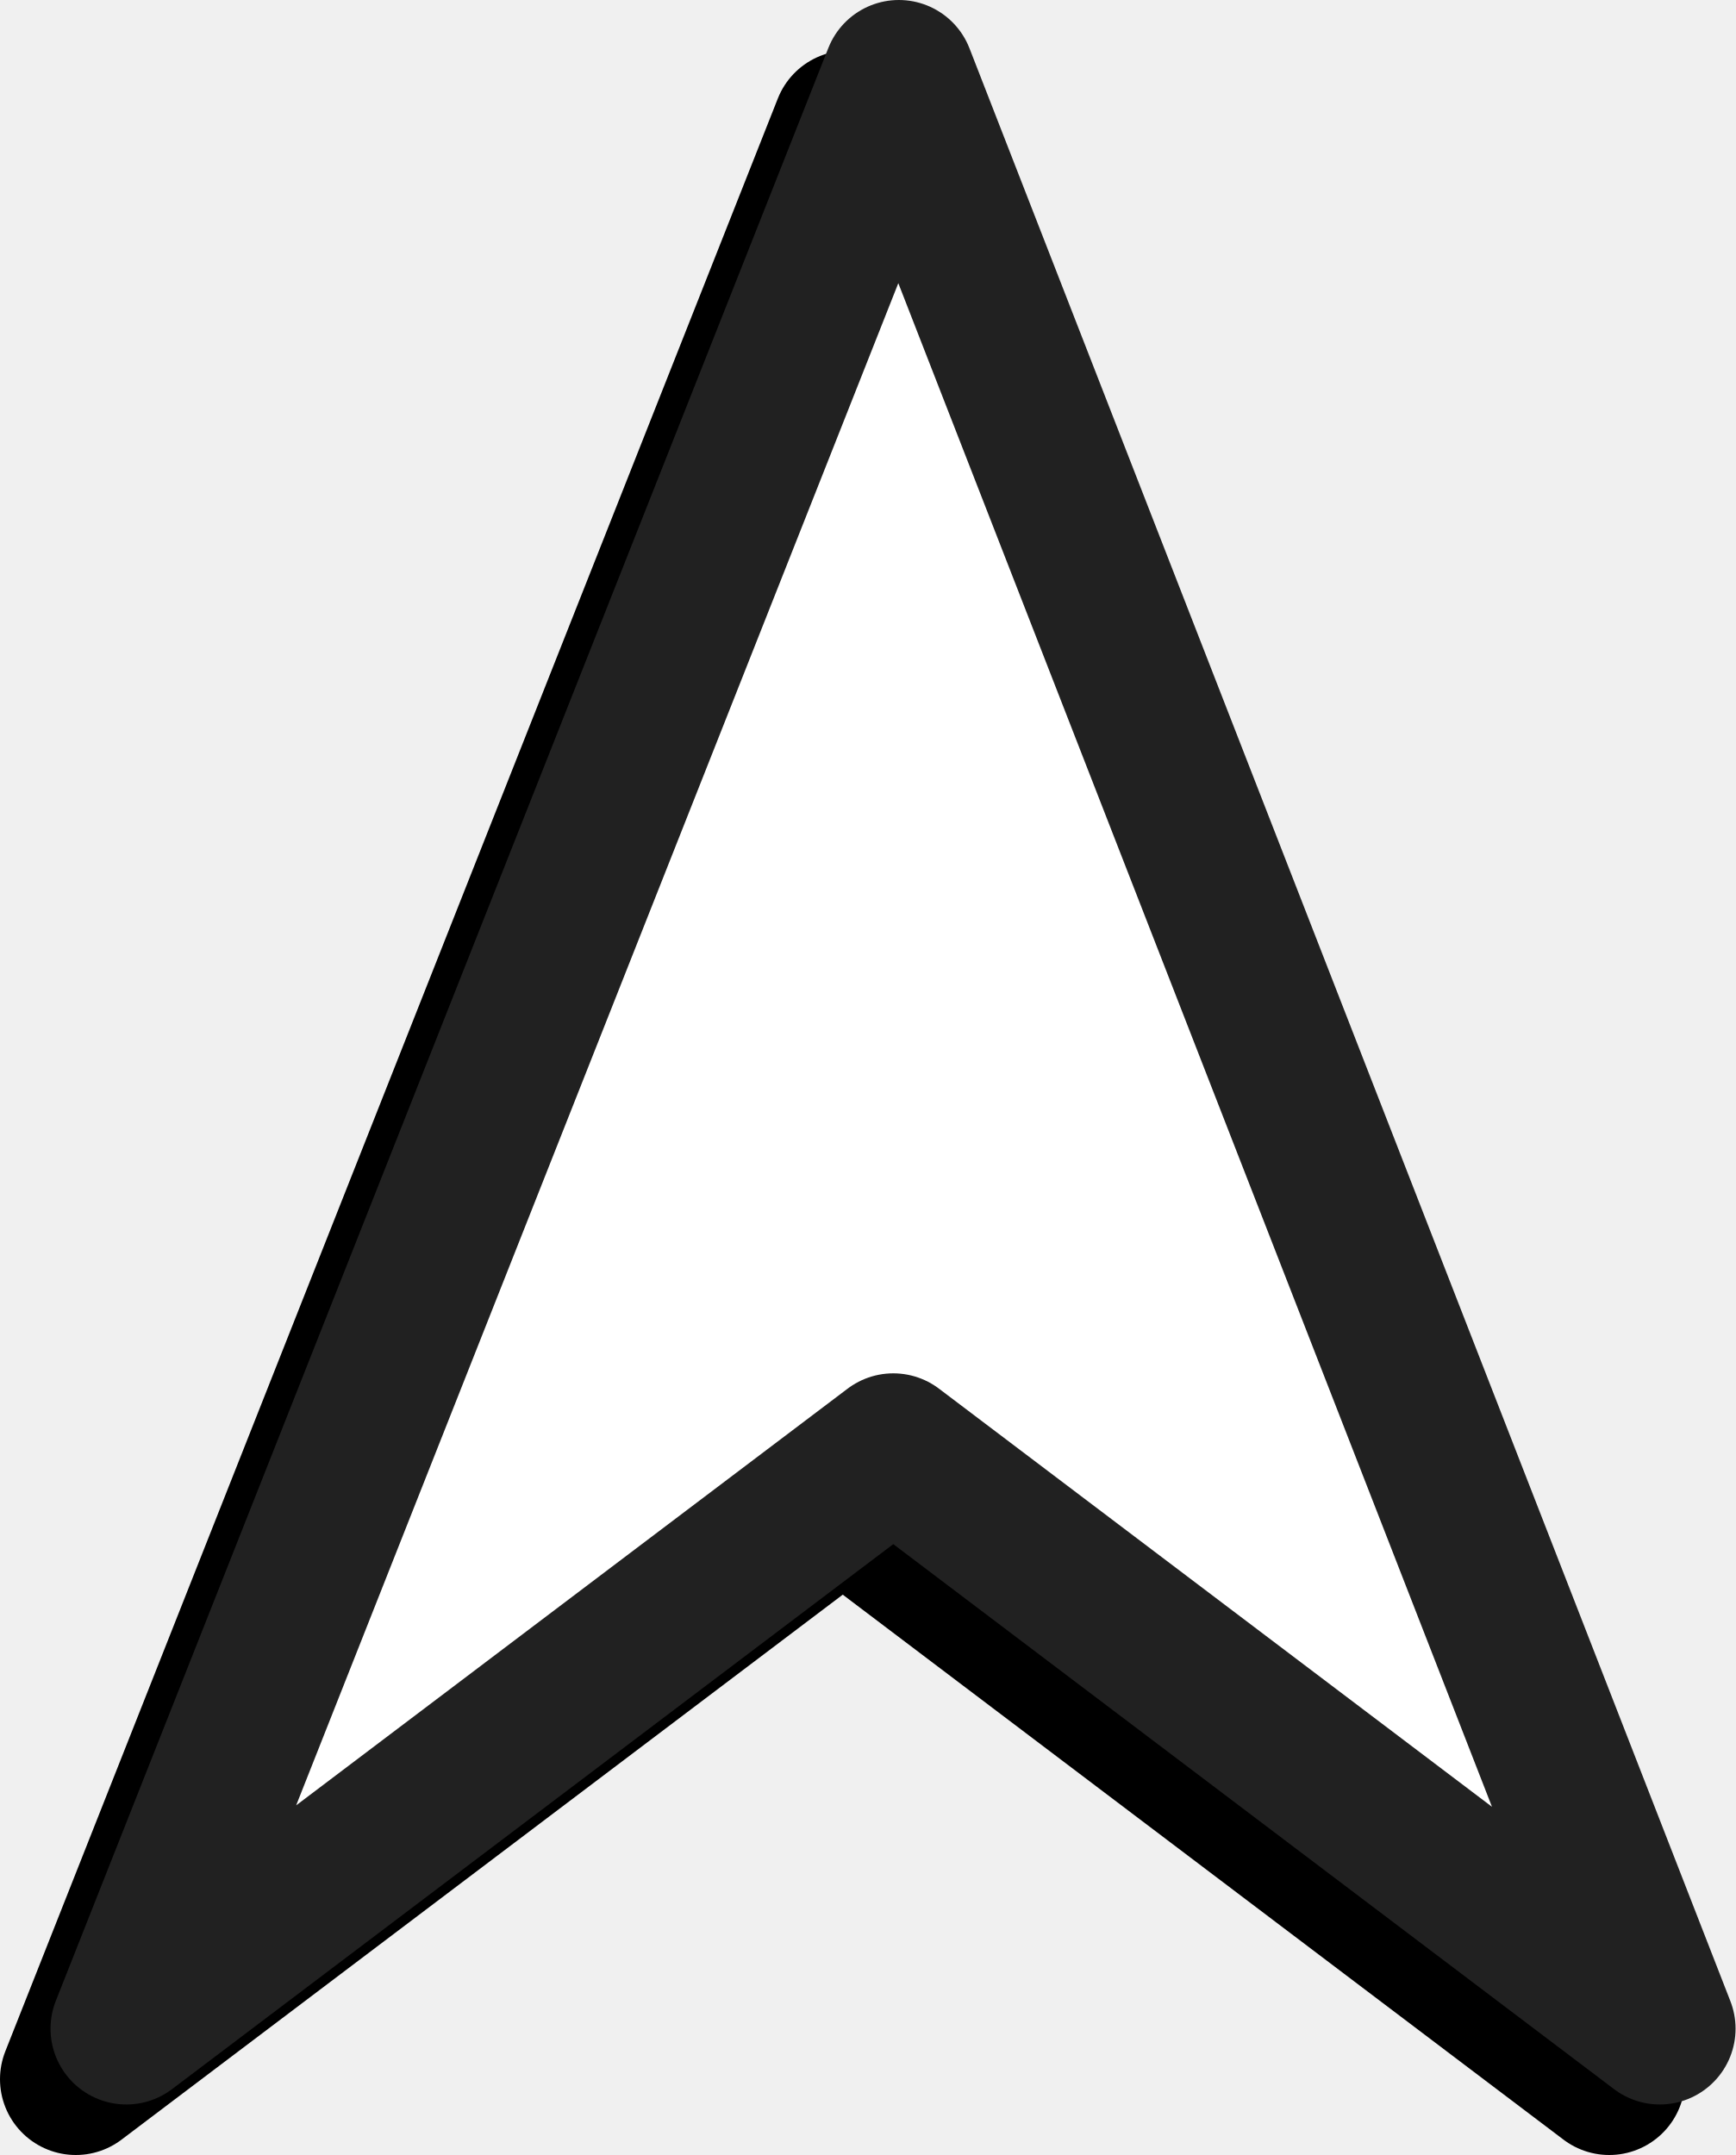
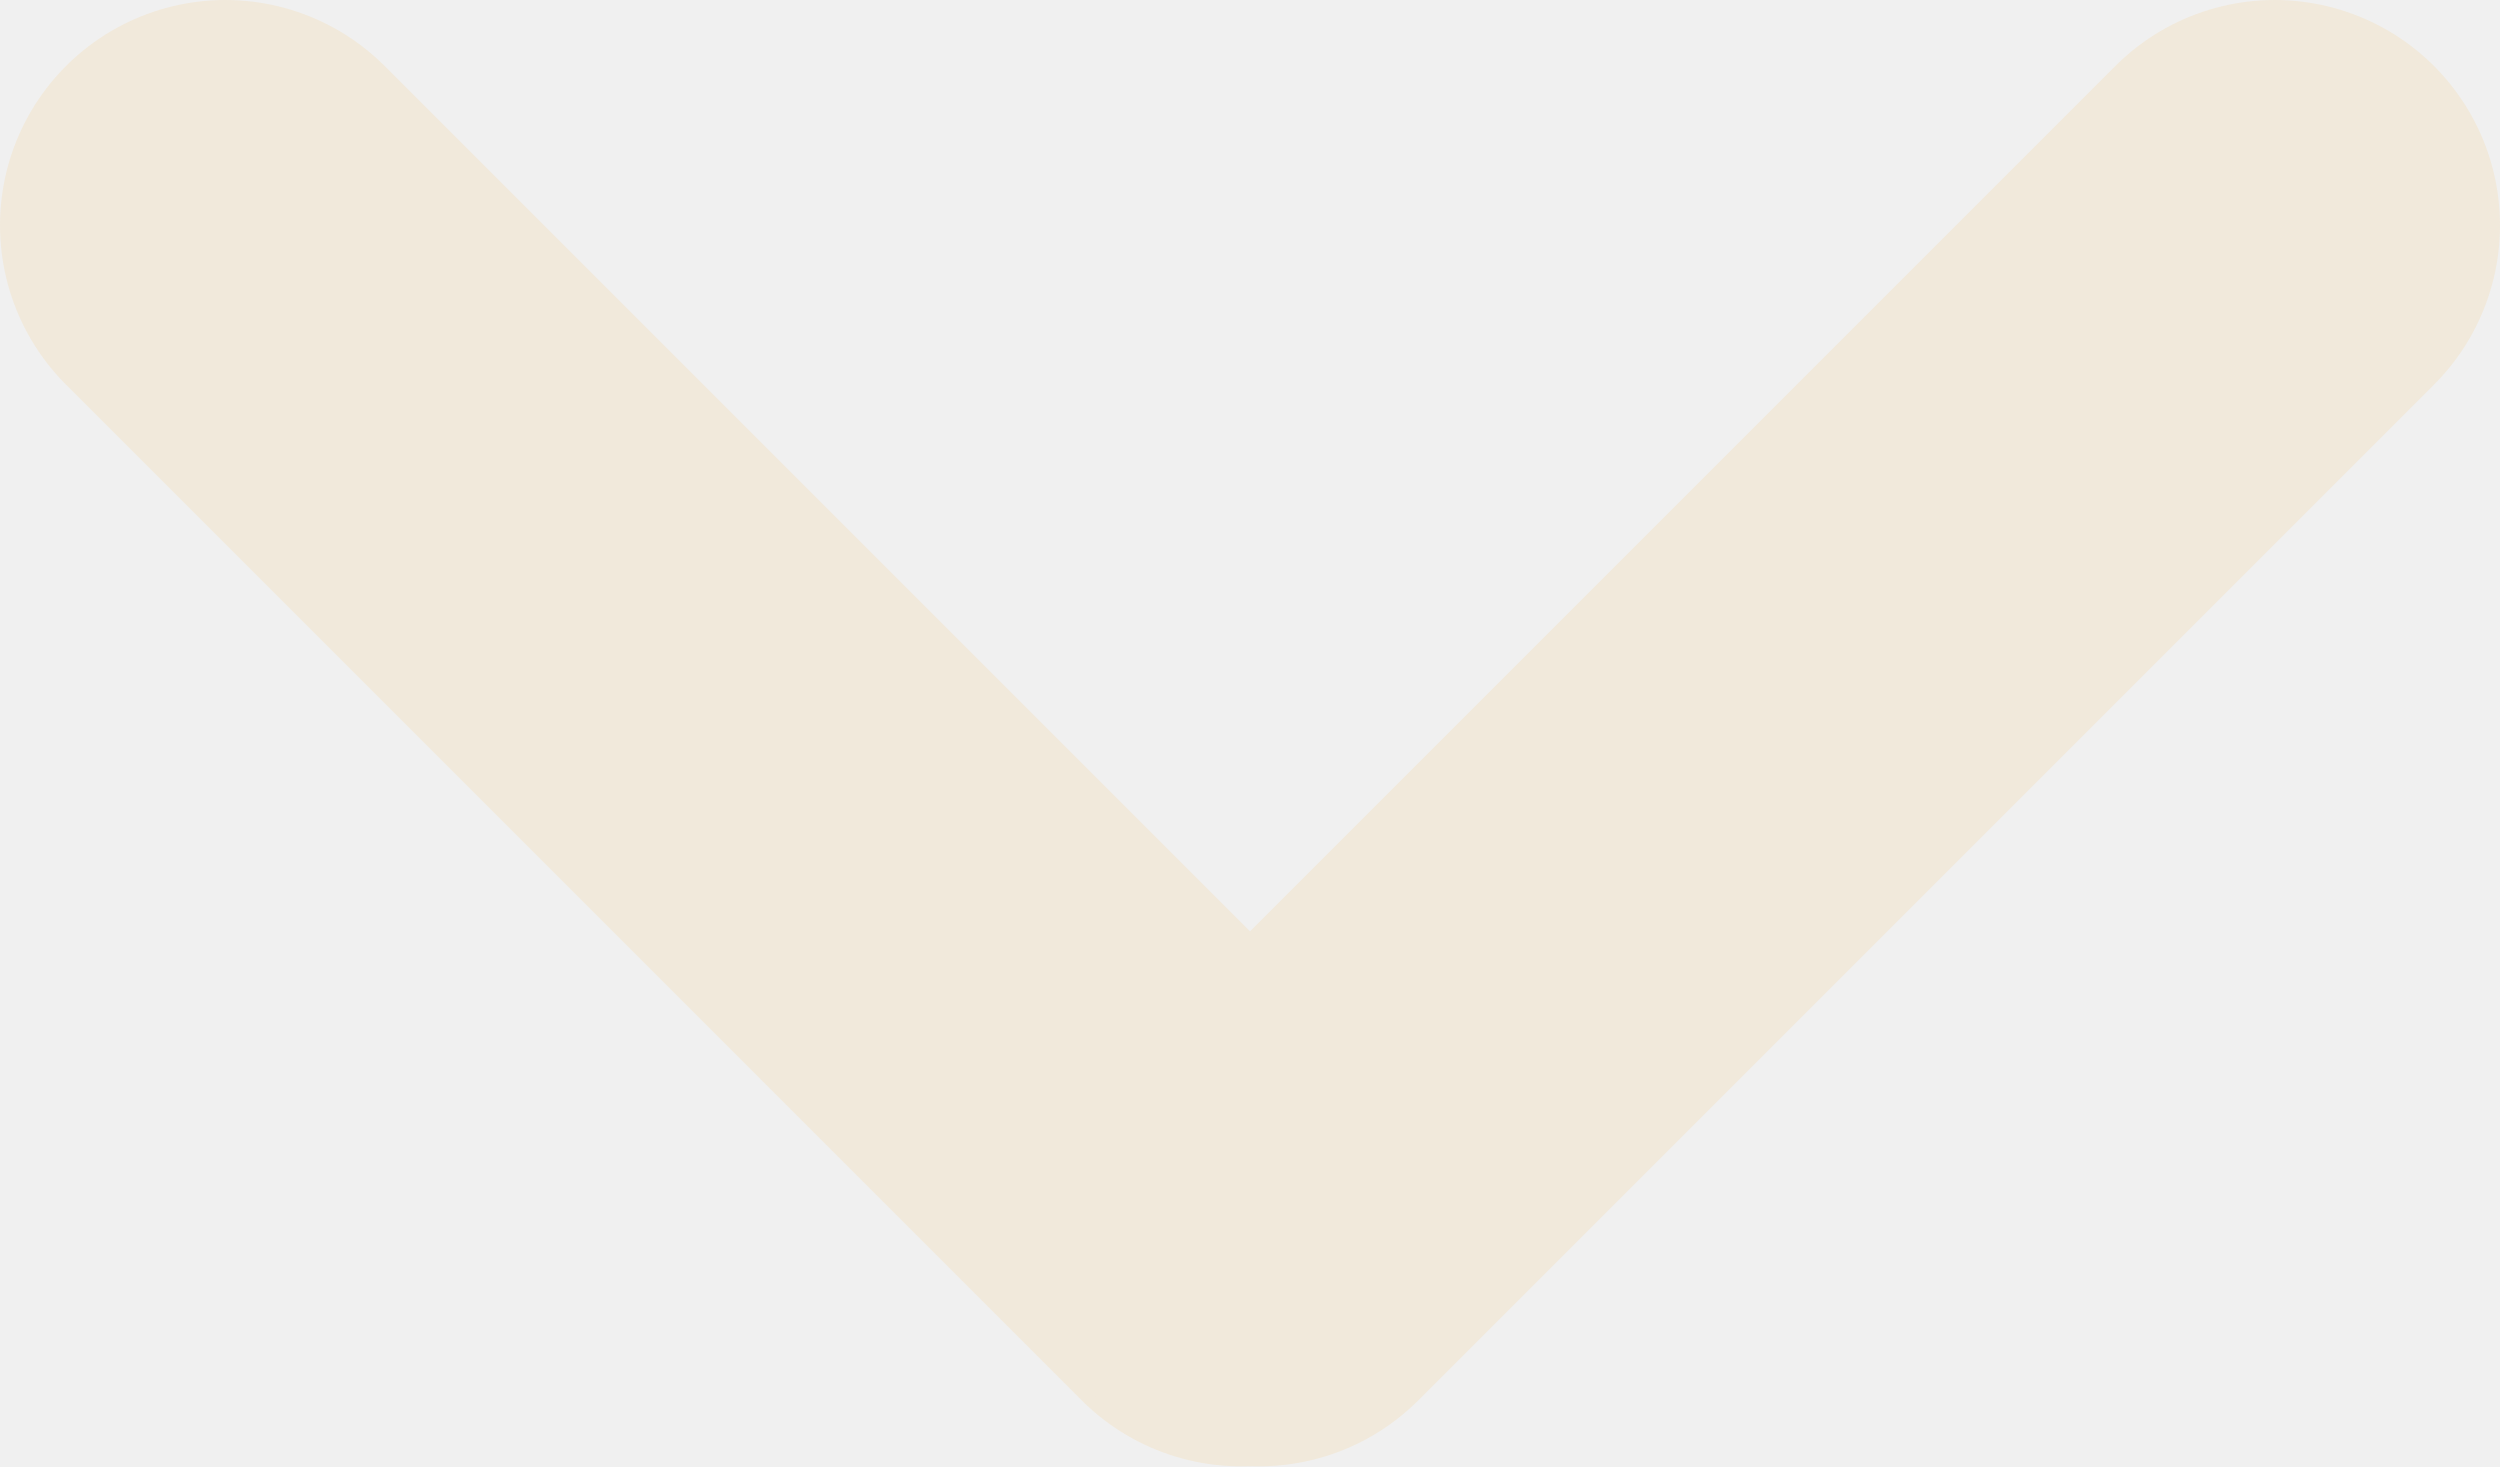
- <svg xmlns="http://www.w3.org/2000/svg" viewBox="0 0 34.35 42.65">
+ <svg xmlns="http://www.w3.org/2000/svg" viewBox="0 0 44.38 26.03">
  <defs>
-     <style>.cls-1{fill:none;stroke:#000;}.cls-1,.cls-2{stroke-linecap:round;stroke-linejoin:round;stroke-width:3px;}.cls-2{fill:#fff;stroke:#212121;}</style>
+     <style>.cls-1{fill:#fff;stroke:#f1e9db;stroke-linecap:round;stroke-linejoin:round;stroke-width:8px;}</style>
  </defs>
  <g id="Layer_2" data-name="Layer 2">
    <g id="Layer_1-2" data-name="Layer 1">
-       <polygon class="cls-1" points="1.5 41.15 16.79 2.5 31.85 41.15 16.68 29.68 1.5 41.15" />
-       <polygon class="cls-2" points="2.5 40.15 17.79 1.5 32.85 40.15 17.68 28.68 2.5 40.15" />
+       <line class="cls-1" x1="4" y1="4" x2="22.03" y2="22.03" />
+       <line class="cls-1" x1="22.35" y1="22.03" x2="40.38" y2="4" />
    </g>
  </g>
</svg>
